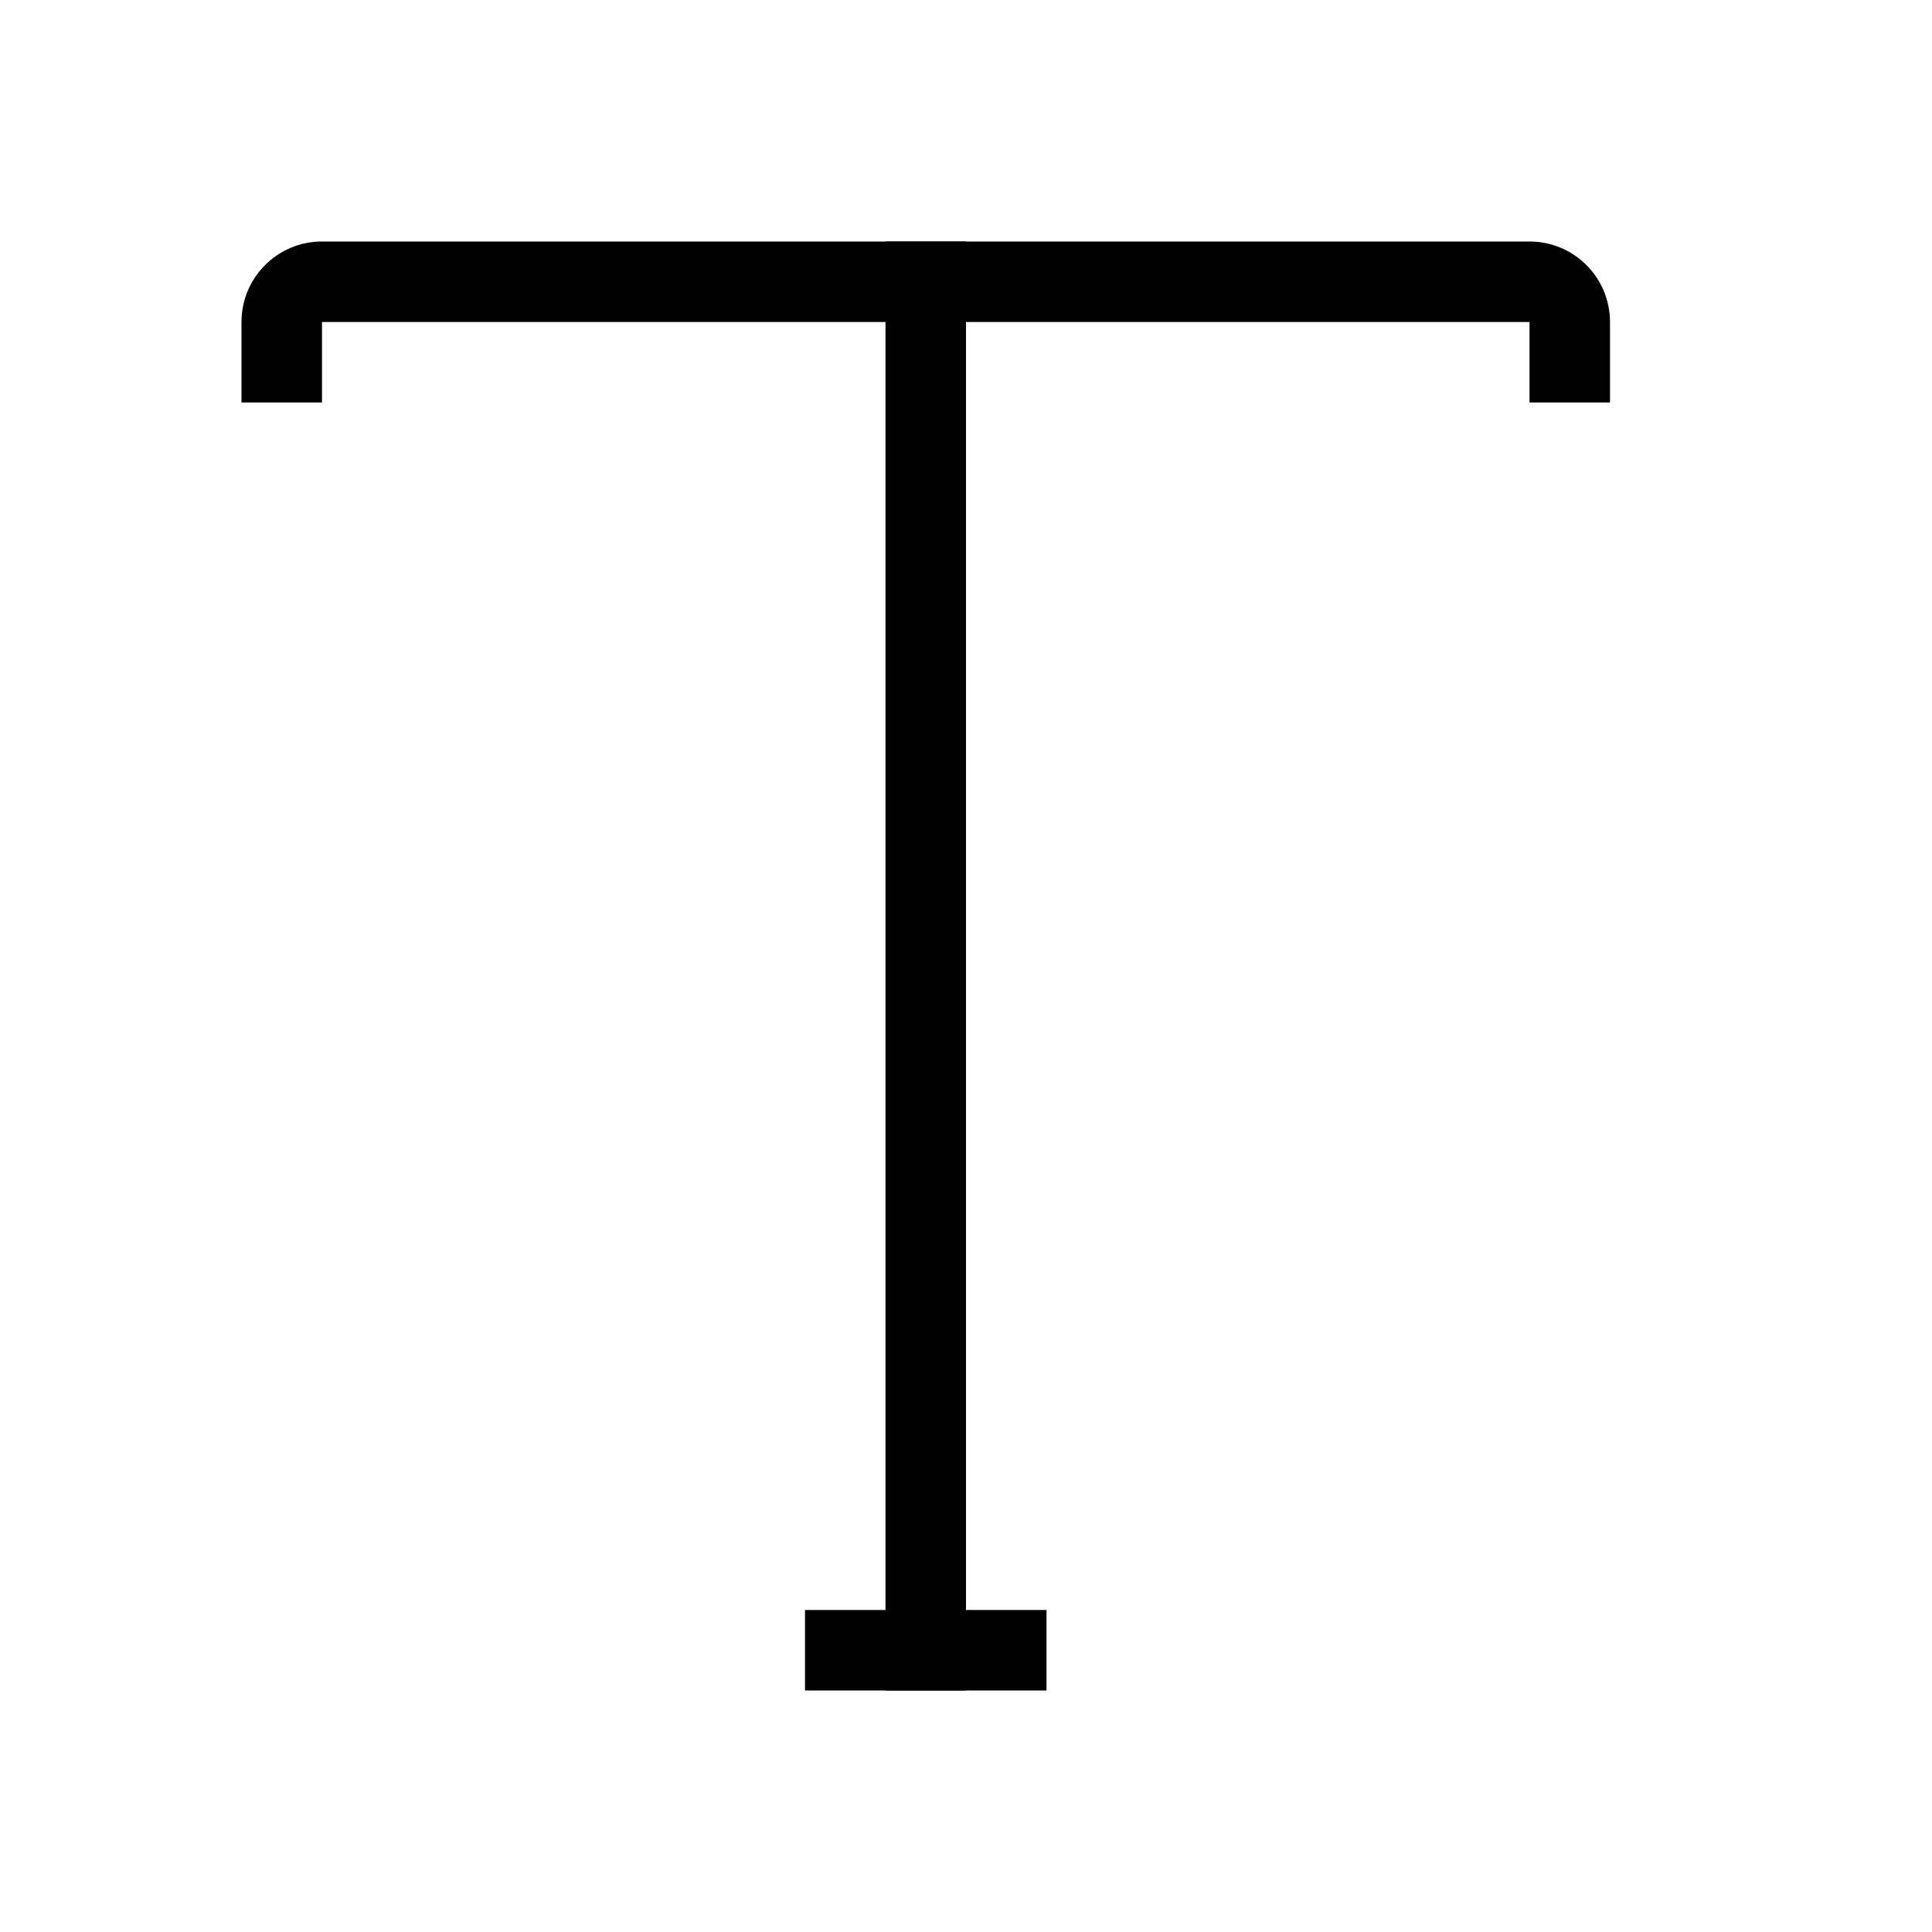
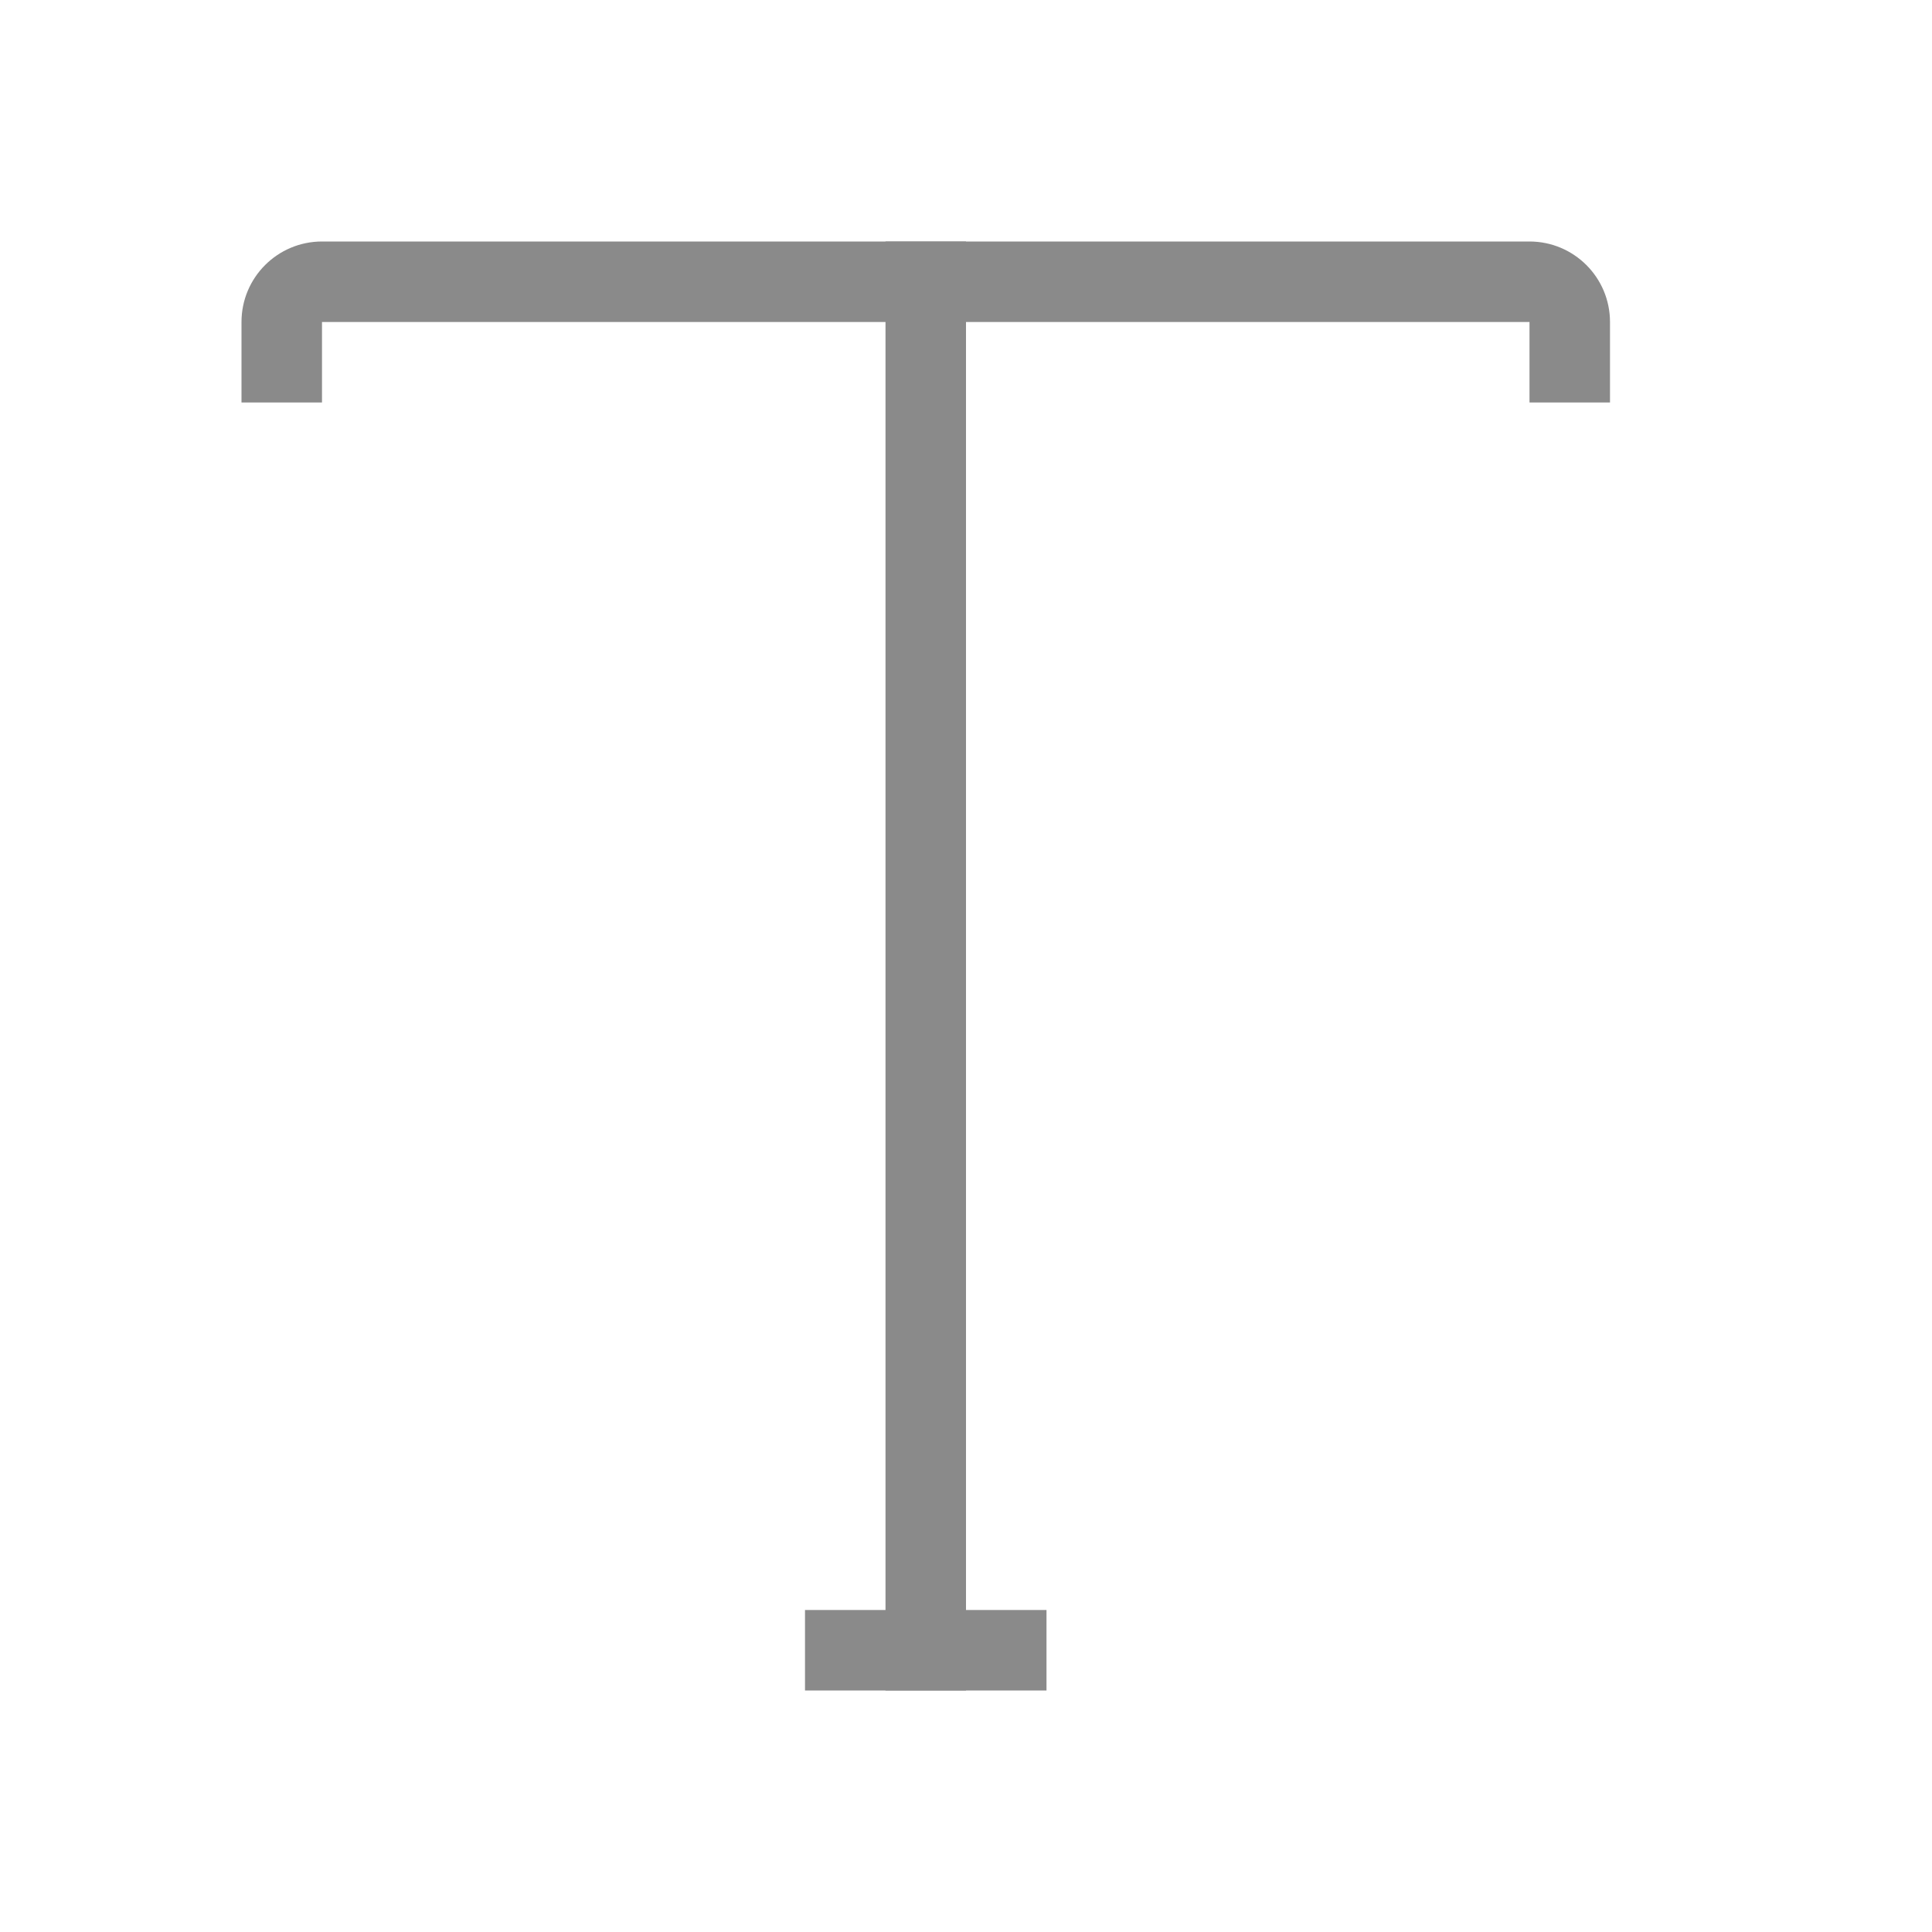
<svg xmlns="http://www.w3.org/2000/svg" width="24" height="24" viewBox="0 0 24 24">
-   <g fill="#000000" fill-rule="evenodd">
+   <g fill="#8a8a8a" fill-rule="evenodd">
    <path d="M4 3h15a1 1 0 0 1 1 1H3a1 1 0 0 1 1-1zM3 4h1v1H3zM19 4h1v1h-1z" />
    <path d="M11 3h1v18h-1z" />
    <path d="M10 20h3v1h-3z" />
  </g>
</svg>
